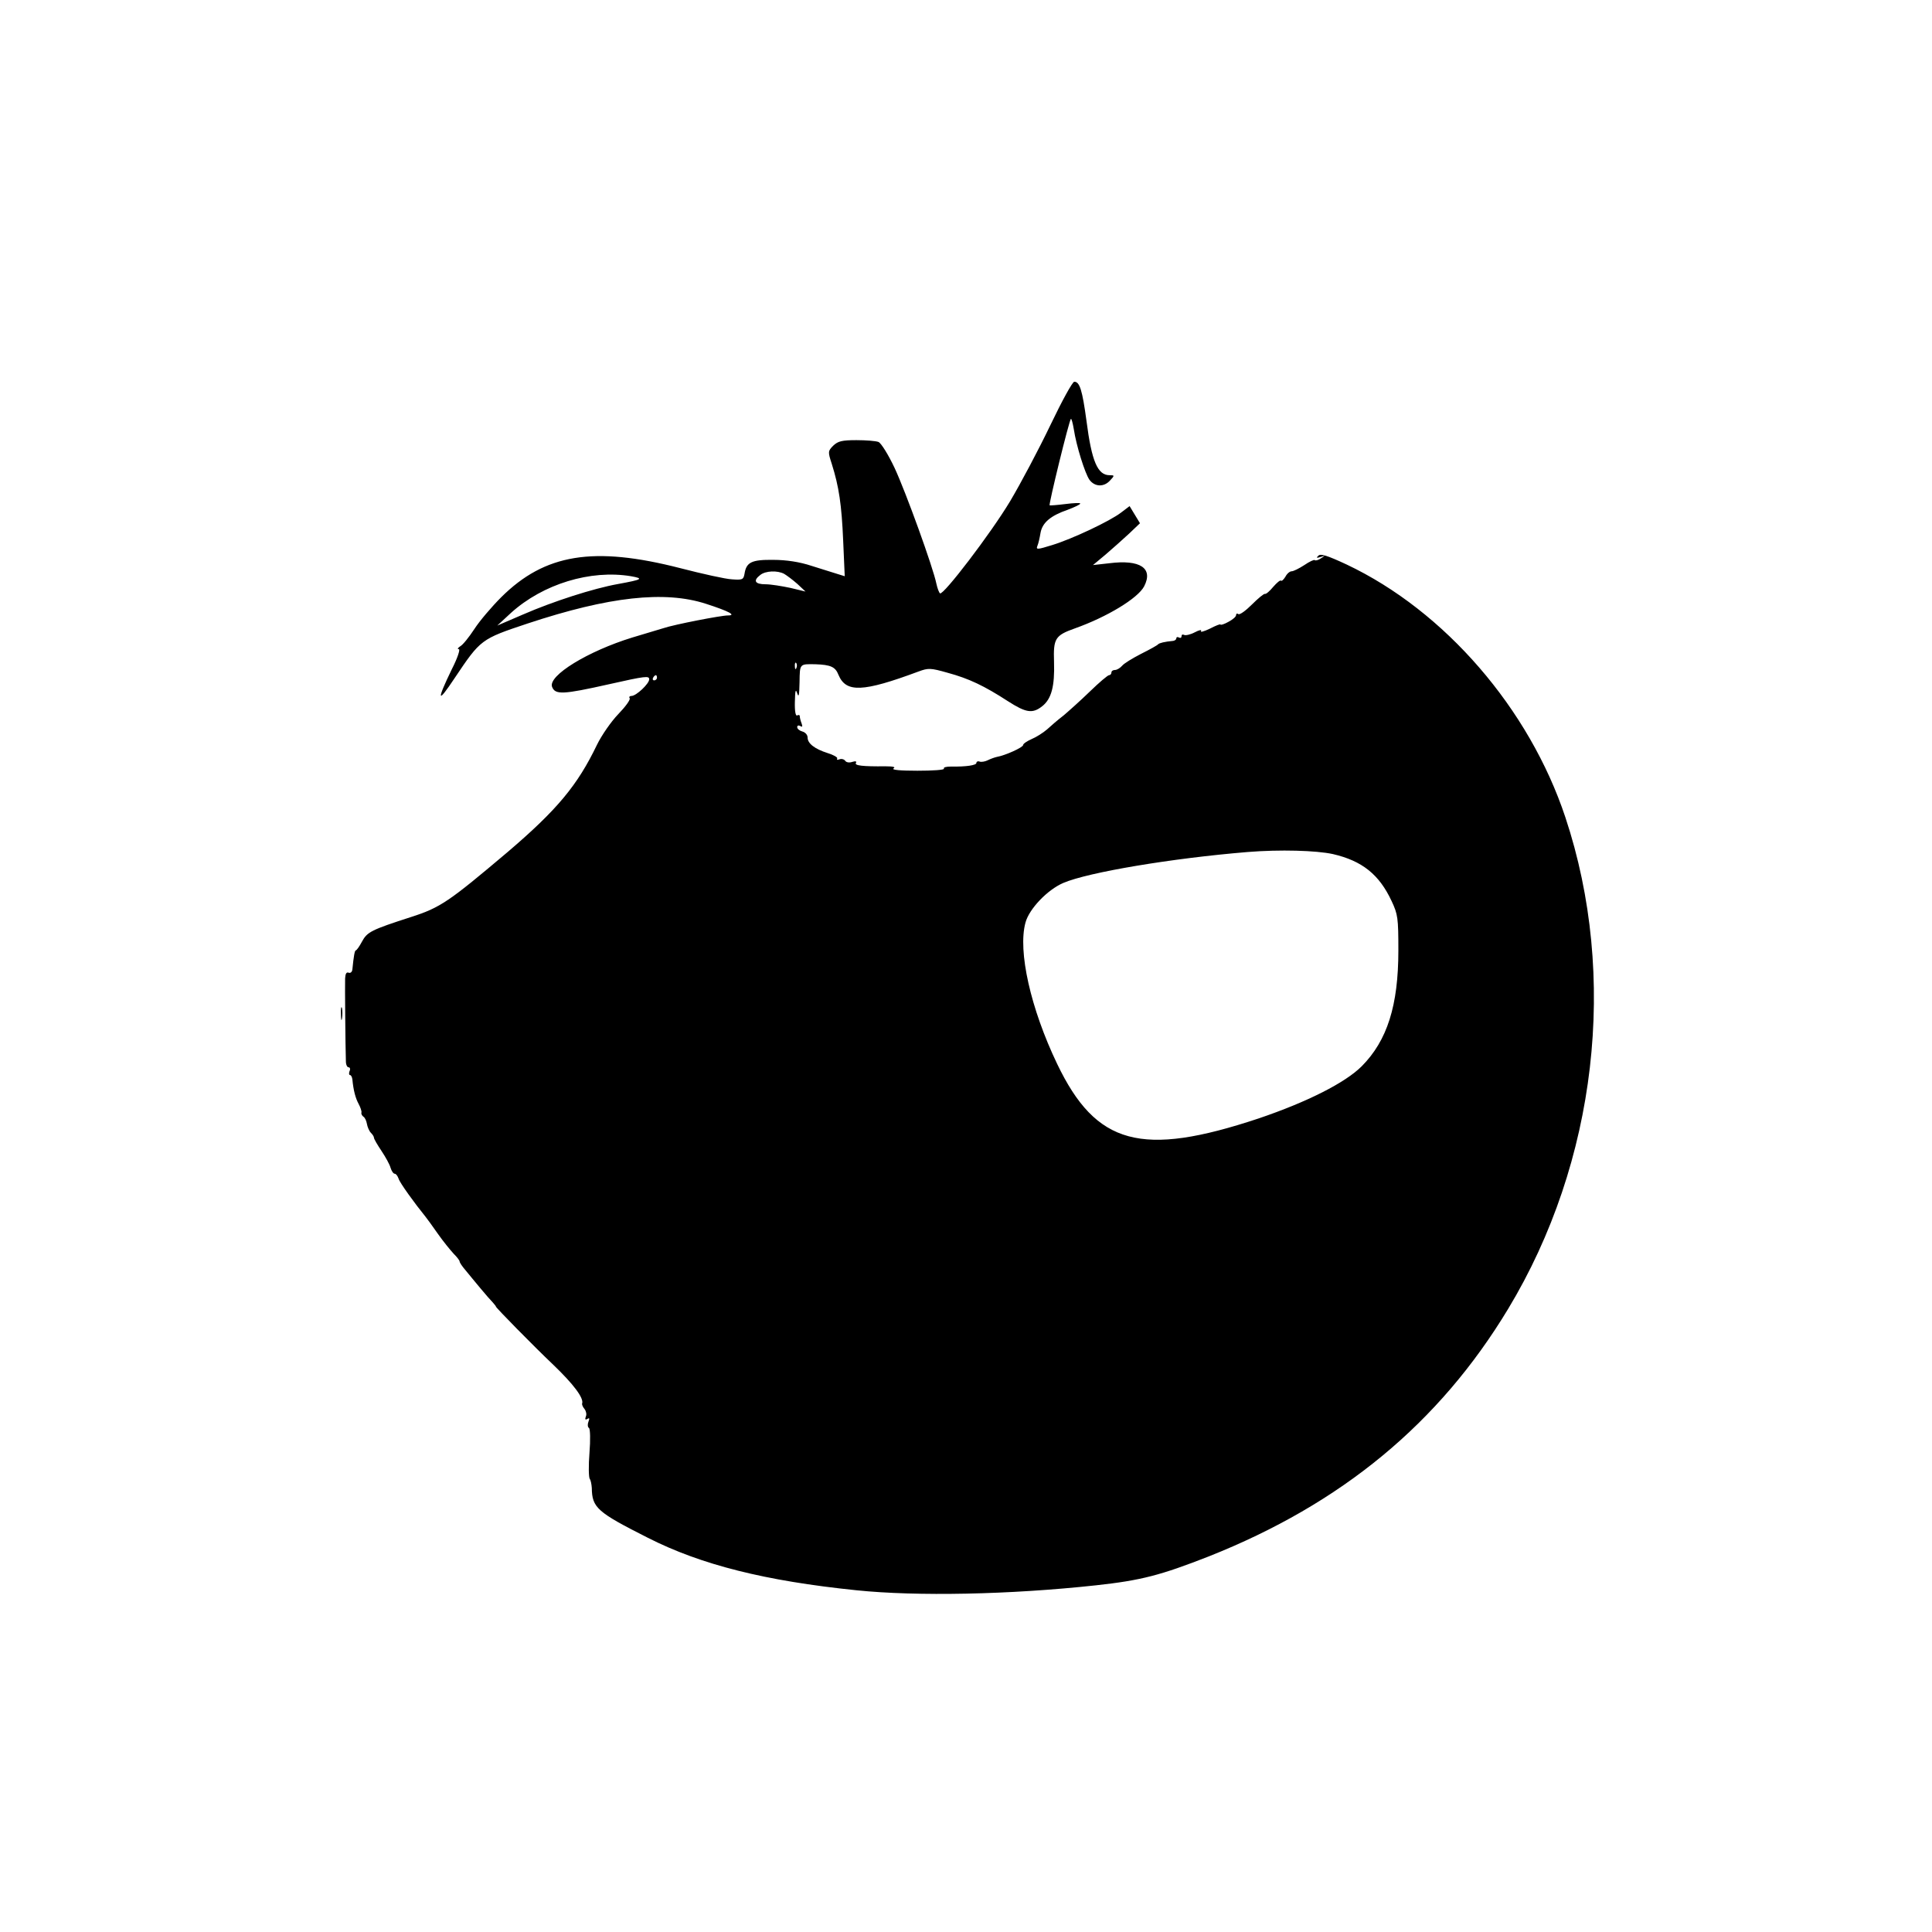
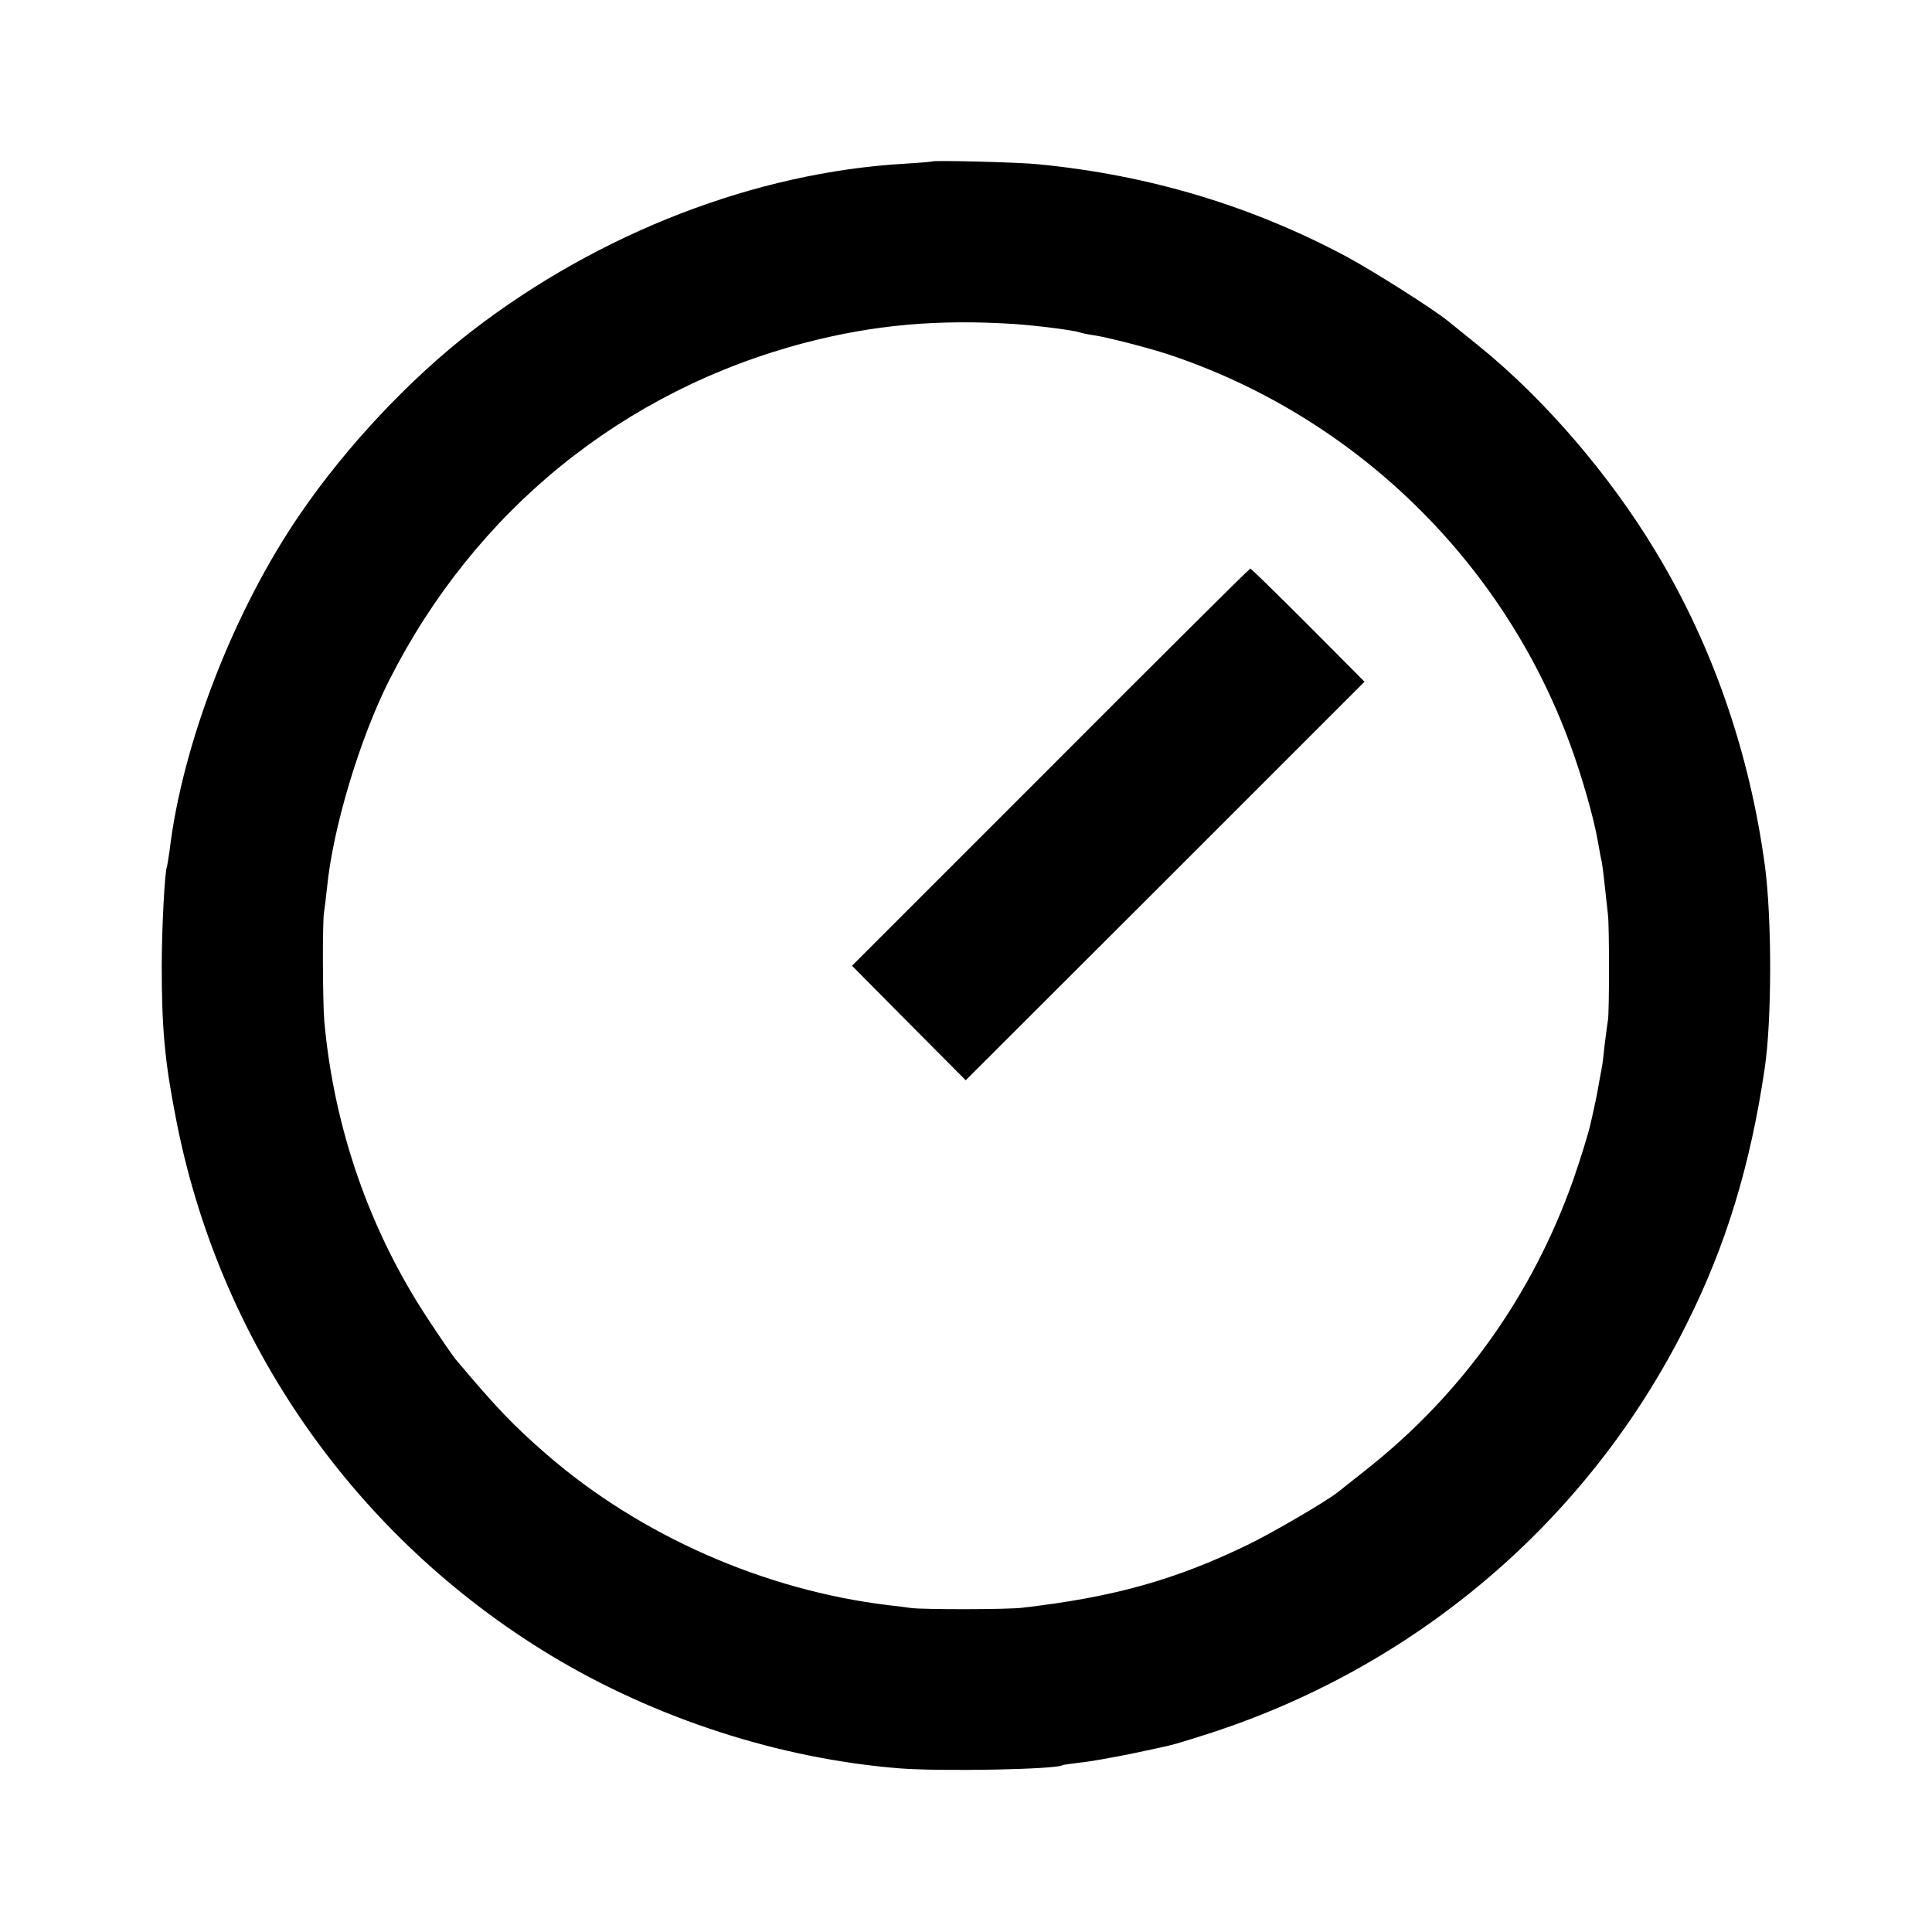
- <svg xmlns="http://www.w3.org/2000/svg" version="1.0" width="744pt" height="744pt" viewBox="0 0 744 744" preserveAspectRatio="xMidYMid meet">
-   <g transform="translate(0,744) scale(0.1,-0.1)" fill="#000000" stroke="none">
-     <path d="M4045 5803 c-44 -92 -114 -224 -155 -293 -75 -125 -257 -363 -270 -355 -4 3 -10 19 -14 37 -12 61 -118 354 -161 446 -24 51 -52 96 -62 100 -10 4 -48 7 -85 7 -56 0 -71 -4 -89 -21 -21 -21 -21 -24 -6 -70 28 -89 38 -157 44 -296 l6 -137 -29 9 c-16 5 -60 19 -99 31 -45 15 -97 23 -147 23 -84 1 -104 -9 -111 -54 -4 -22 -8 -24 -48 -21 -24 1 -114 21 -199 43 -335 86 -522 55 -690 -112 -36 -36 -83 -91 -103 -122 -21 -32 -45 -62 -55 -67 -9 -6 -12 -11 -5 -11 6 0 -5 -34 -27 -77 -60 -124 -56 -135 11 -34 100 149 101 150 281 210 314 104 528 127 686 76 90 -29 119 -45 85 -45 -26 0 -207 -35 -248 -49 -16 -5 -70 -21 -120 -36 -172 -53 -325 -147 -309 -190 12 -31 41 -30 219 10 142 32 155 33 155 19 0 -17 -50 -64 -68 -64 -7 0 -11 -4 -7 -9 3 -6 -17 -33 -44 -61 -27 -28 -64 -81 -82 -118 -75 -156 -153 -250 -344 -413 -226 -191 -259 -214 -371 -250 -155 -50 -170 -58 -190 -95 -10 -19 -21 -34 -24 -34 -4 0 -8 -22 -13 -73 -1 -10 -7 -15 -14 -13 -9 4 -13 -4 -14 -22 -1 -24 1 -261 3 -319 0 -13 5 -23 10 -23 6 0 8 -7 4 -15 -3 -8 -2 -15 2 -15 4 0 8 -8 9 -17 4 -42 12 -72 24 -94 7 -13 12 -28 11 -33 -2 -5 2 -12 7 -16 6 -3 12 -16 14 -28 2 -12 9 -28 15 -34 7 -7 12 -15 12 -19 0 -5 13 -27 29 -51 16 -24 32 -53 35 -65 4 -13 11 -23 16 -23 5 0 11 -8 15 -19 4 -15 61 -94 104 -147 5 -6 26 -35 47 -65 21 -30 49 -64 61 -77 13 -13 23 -26 23 -30 0 -4 10 -19 23 -34 12 -15 38 -46 57 -69 19 -23 41 -48 48 -55 6 -7 12 -14 12 -16 0 -4 142 -149 222 -225 76 -73 116 -126 110 -147 -2 -4 2 -14 9 -22 6 -8 9 -21 5 -29 -4 -11 -2 -14 6 -9 8 5 9 2 4 -11 -4 -10 -3 -21 2 -24 5 -3 6 -46 2 -96 -4 -49 -3 -94 1 -100 4 -5 7 -21 8 -35 1 -76 20 -93 216 -192 205 -104 452 -166 803 -202 233 -24 590 -17 922 19 175 19 250 39 434 111 512 203 888 513 1154 954 341 565 424 1280 220 1893 -139 418 -464 794 -842 973 -75 35 -101 43 -109 34 -9 -8 -7 -10 8 -5 19 6 19 6 2 -5 -10 -7 -21 -10 -24 -7 -2 3 -21 -6 -40 -19 -20 -13 -42 -24 -49 -24 -7 0 -18 -9 -24 -21 -7 -11 -14 -18 -17 -15 -3 3 -16 -8 -30 -24 -13 -16 -28 -29 -32 -27 -4 1 -26 -17 -50 -41 -23 -23 -46 -40 -52 -37 -5 4 -9 2 -9 -4 0 -6 -13 -17 -30 -26 -16 -9 -30 -13 -30 -10 0 3 -18 -4 -41 -16 -23 -11 -38 -15 -34 -9 4 6 -7 4 -24 -5 -17 -9 -36 -13 -41 -10 -6 3 -10 1 -10 -5 0 -6 -4 -8 -10 -5 -5 3 -10 2 -10 -3 0 -5 -6 -9 -12 -10 -33 -3 -53 -8 -58 -13 -3 -4 -32 -20 -66 -37 -33 -17 -66 -37 -73 -46 -8 -9 -20 -16 -27 -16 -8 0 -14 -4 -14 -10 0 -5 -4 -10 -9 -10 -5 0 -38 -28 -73 -62 -36 -35 -82 -76 -102 -93 -21 -16 -50 -41 -64 -54 -15 -13 -42 -30 -59 -37 -18 -8 -33 -18 -33 -23 0 -9 -68 -40 -102 -46 -9 -2 -25 -8 -35 -13 -10 -5 -24 -7 -30 -5 -7 3 -13 0 -13 -5 0 -9 -39 -15 -98 -14 -18 0 -30 -3 -27 -8 3 -5 -43 -8 -102 -8 -66 0 -101 3 -92 9 9 5 -1 8 -31 8 -89 -1 -120 3 -114 13 4 6 -1 8 -14 4 -11 -4 -23 -2 -27 4 -4 6 -14 9 -22 6 -8 -3 -12 -2 -9 3 3 4 -14 14 -37 21 -50 16 -77 37 -77 60 0 10 -9 20 -20 23 -11 3 -20 10 -20 17 0 6 5 8 12 4 8 -5 9 -2 5 10 -4 10 -7 22 -7 27 0 6 -4 7 -10 4 -6 -4 -10 16 -9 52 1 44 3 52 9 33 6 -18 8 -7 9 43 1 72 0 70 61 69 59 -2 77 -10 89 -41 29 -69 93 -67 308 13 38 14 46 14 113 -5 81 -22 140 -50 231 -109 70 -45 95 -49 132 -20 36 28 49 77 46 171 -3 90 4 102 80 129 124 44 243 116 267 162 36 70 -15 104 -134 89 l-63 -7 48 40 c26 22 67 59 91 81 l42 40 -20 33 -20 33 -33 -25 c-43 -33 -187 -101 -265 -125 -58 -18 -63 -18 -57 -3 4 9 9 32 12 50 7 39 38 66 105 89 26 10 48 20 48 24 0 3 -26 2 -57 -2 -32 -4 -59 -6 -61 -5 -4 4 75 327 82 333 2 2 7 -15 11 -39 10 -66 43 -170 60 -195 20 -28 56 -30 80 -3 18 19 17 20 -2 20 -46 0 -69 53 -89 209 -16 118 -26 151 -47 151 -7 0 -48 -75 -92 -167z m-1025 -573 c10 -6 33 -23 51 -39 l31 -29 -58 14 c-33 7 -76 14 -96 14 -41 0 -49 14 -20 36 20 16 66 18 92 4z m-590 -9 c51 -9 43 -13 -50 -30 -95 -17 -250 -67 -365 -117 l-100 -43 53 49 c123 111 306 167 462 141z m637 -353 c-3 -8 -6 -5 -6 6 -1 11 2 17 5 13 3 -3 4 -12 1 -19z m-537 -38 c0 -5 -5 -10 -11 -10 -5 0 -7 5 -4 10 3 6 8 10 11 10 2 0 4 -4 4 -10z m2603 -679 c112 -26 178 -78 226 -181 24 -51 26 -65 26 -190 0 -213 -43 -347 -141 -446 -64 -64 -211 -138 -397 -201 -451 -150 -626 -103 -776 210 -102 213 -152 434 -122 544 14 53 85 127 146 153 96 41 418 95 710 119 124 10 264 6 328 -8z" />
-     <path d="M1313 3535 c0 -22 2 -30 4 -17 2 12 2 30 0 40 -3 9 -5 -1 -4 -23z" />
+ <svg xmlns="http://www.w3.org/2000/svg" version="1.0" width="700pt" height="700pt" viewBox="0 0 700 700" preserveAspectRatio="xMidYMid meet">
+   <g transform="translate(0,700) scale(0.1,-0.1)" fill="#000000" stroke="none">
+     <path d="M3378 6415 c-2 -1 -46 -5 -98 -8 -542 -31 -1108 -250 -1570 -606 -224 -173 -453 -416 -621 -661 -241 -350 -429 -835 -475 -1225 -4 -27 -8 -52 -9 -55 -8 -13 -19 -227 -19 -360 0 -225 11 -345 50 -545 155 -815 649 -1523 1360 -1953 380 -229 828 -374 1262 -409 154 -12 564 -4 591 11 3 2 33 6 66 10 33 3 114 18 180 31 160 34 146 30 260 66 766 240 1397 774 1754 1488 144 286 233 578 285 931 26 176 26 538 1 730 -55 410 -189 799 -395 1140 -167 278 -403 553 -640 745 -52 42 -104 84 -115 93 -55 44 -263 176 -364 231 -346 185 -717 297 -1121 336 -65 7 -377 15 -382 10z m298 -589 c84 -6 211 -22 235 -30 8 -3 32 -8 54 -11 43 -6 203 -47 271 -70 672 -224 1212 -749 1454 -1415 42 -114 86 -268 100 -352 5 -29 11 -62 14 -73 2 -11 7 -51 11 -90 4 -38 9 -83 11 -100 5 -37 5 -353 0 -380 -2 -11 -7 -51 -12 -90 -4 -38 -8 -72 -9 -75 0 -3 -5 -27 -10 -55 -5 -27 -9 -52 -10 -55 -1 -6 -17 -81 -21 -96 -6 -32 -39 -138 -64 -209 -147 -416 -402 -774 -745 -1046 -55 -43 -104 -83 -110 -87 -42 -33 -230 -143 -320 -187 -265 -129 -490 -192 -820 -230 -54 -7 -364 -7 -405 -1 -14 2 -50 7 -80 10 -450 54 -900 252 -1239 546 -123 107 -183 170 -331 346 -10 12 -54 76 -98 143 -212 320 -342 693 -377 1081 -6 72 -7 363 -1 395 2 11 7 52 11 90 21 214 118 538 225 750 311 615 848 1051 1510 1224 247 64 478 85 756 67z" />
+     <path d="M3806 4220 l-719 -719 206 -208 206 -207 723 722 722 722 -204 205 c-113 113 -207 205 -210 205 -3 0 -329 -324 -724 -720z" />
  </g>
</svg>
